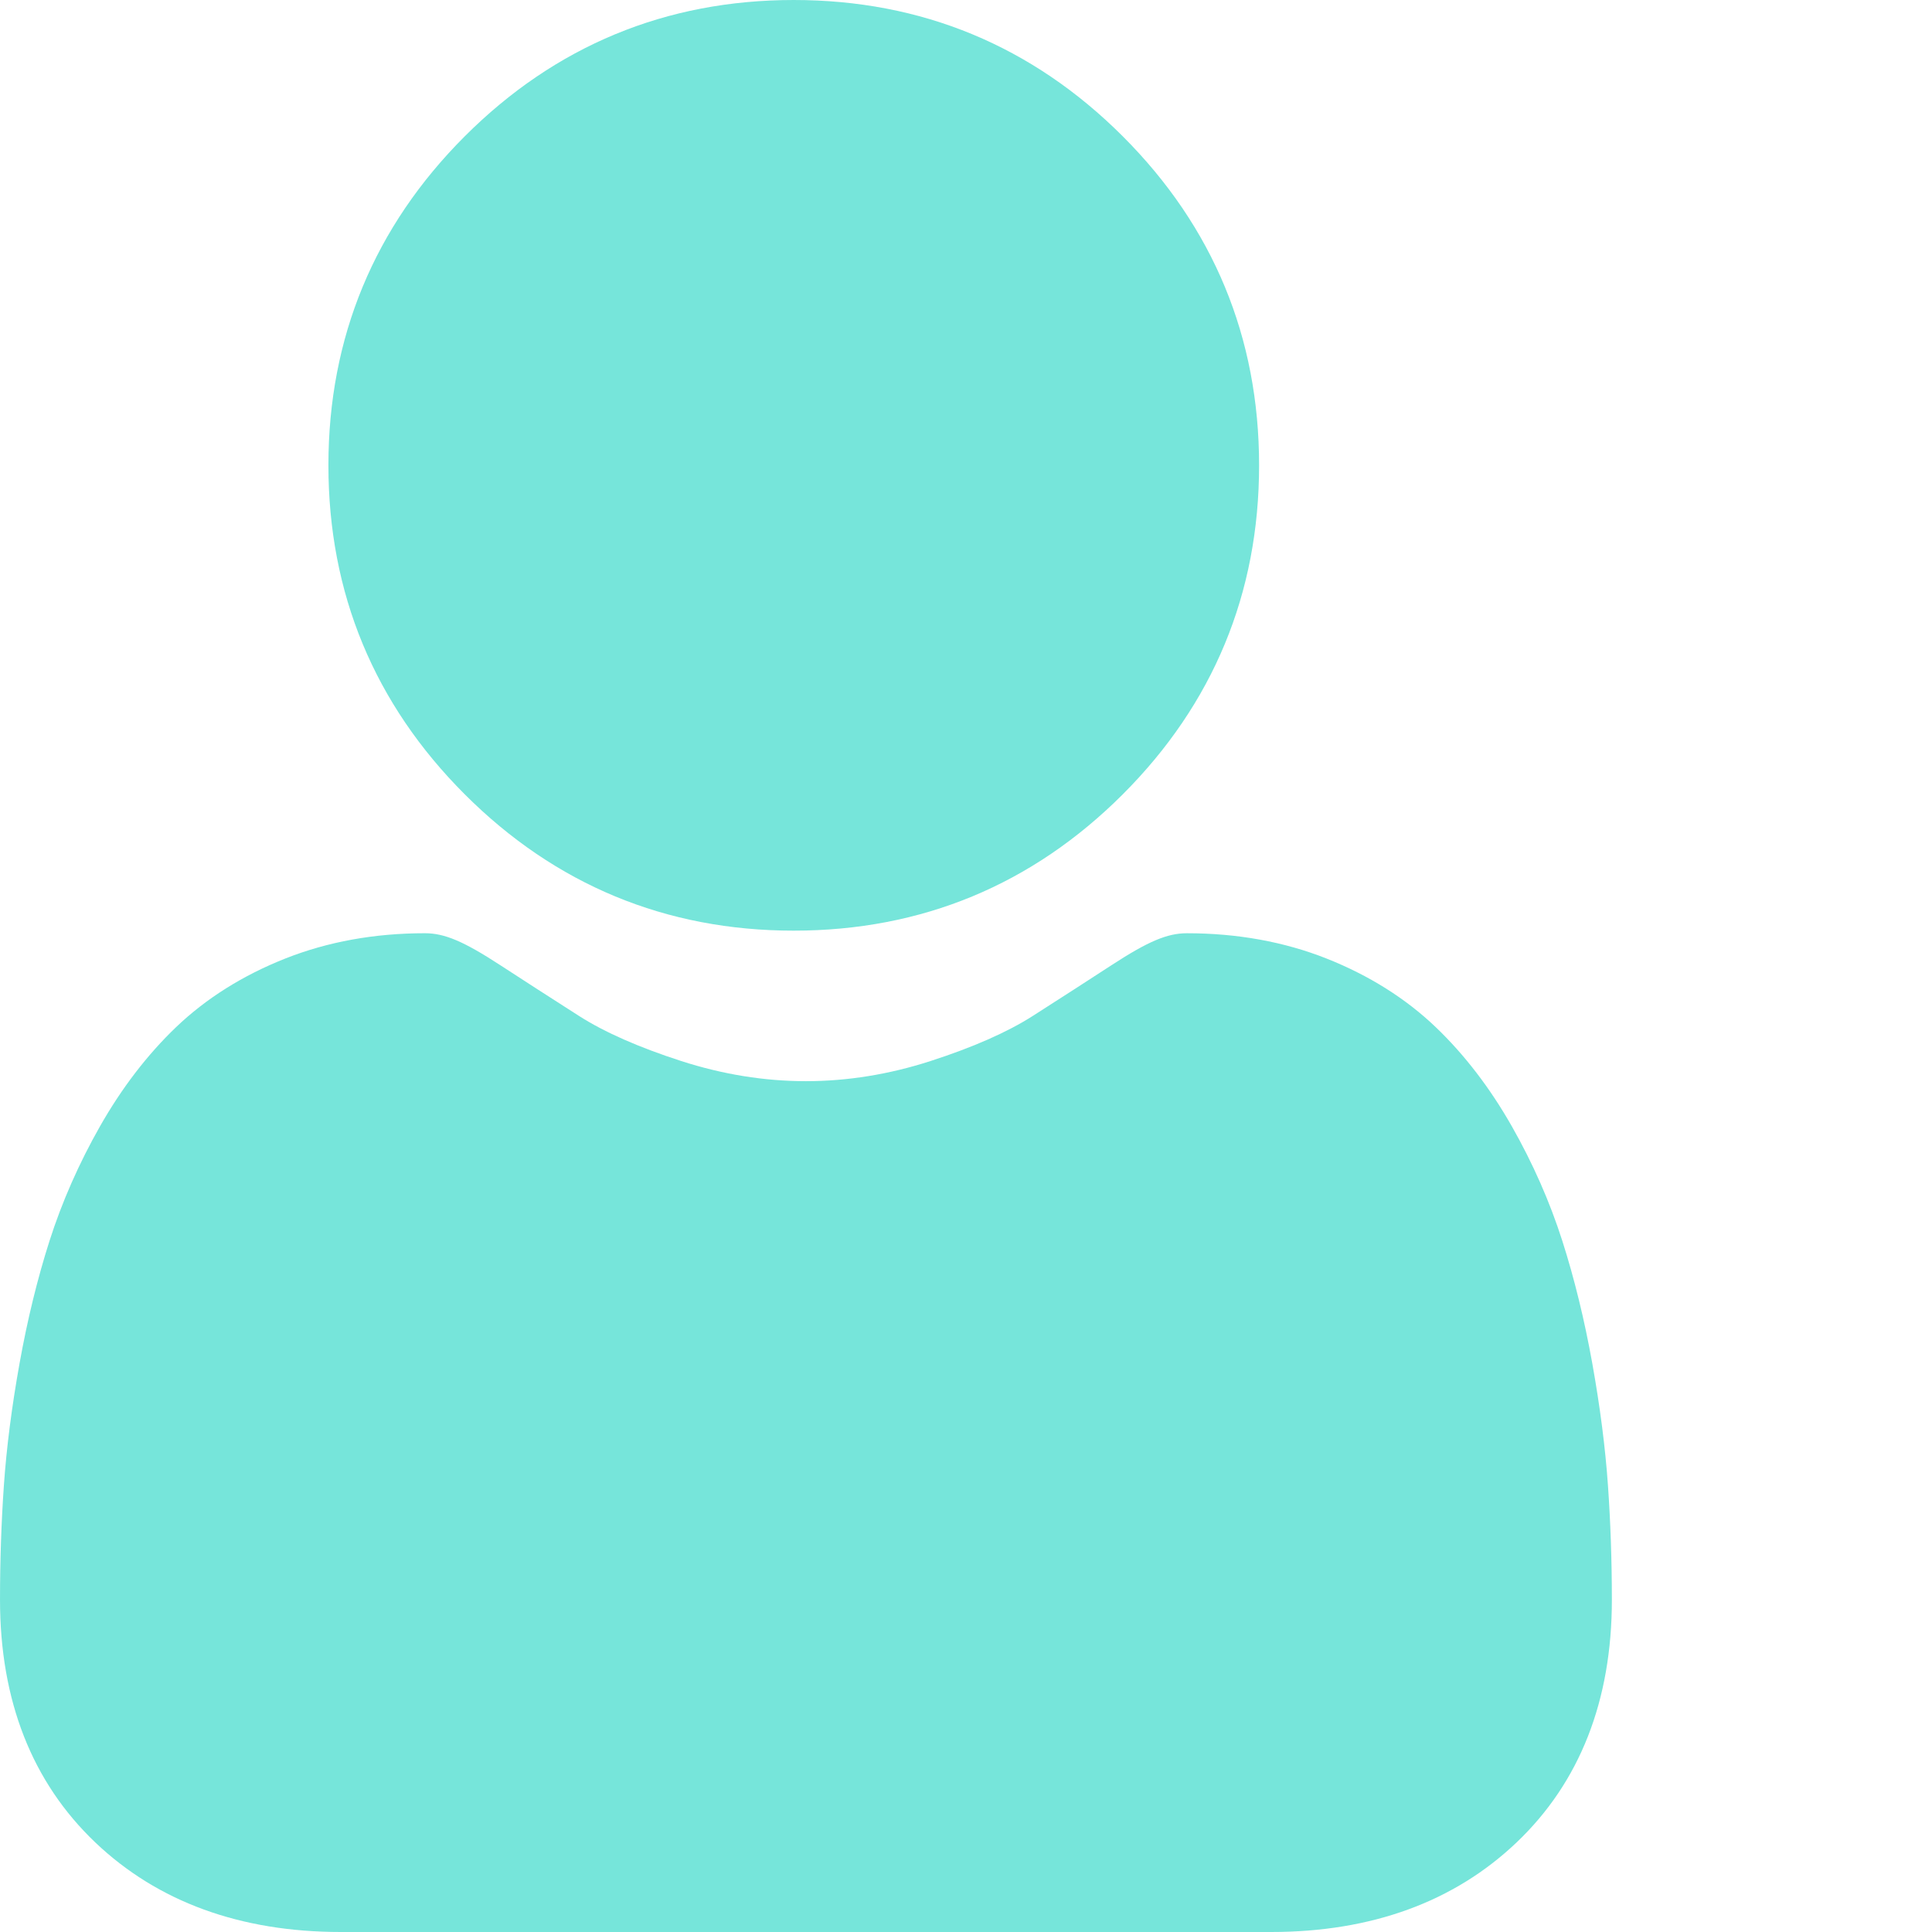
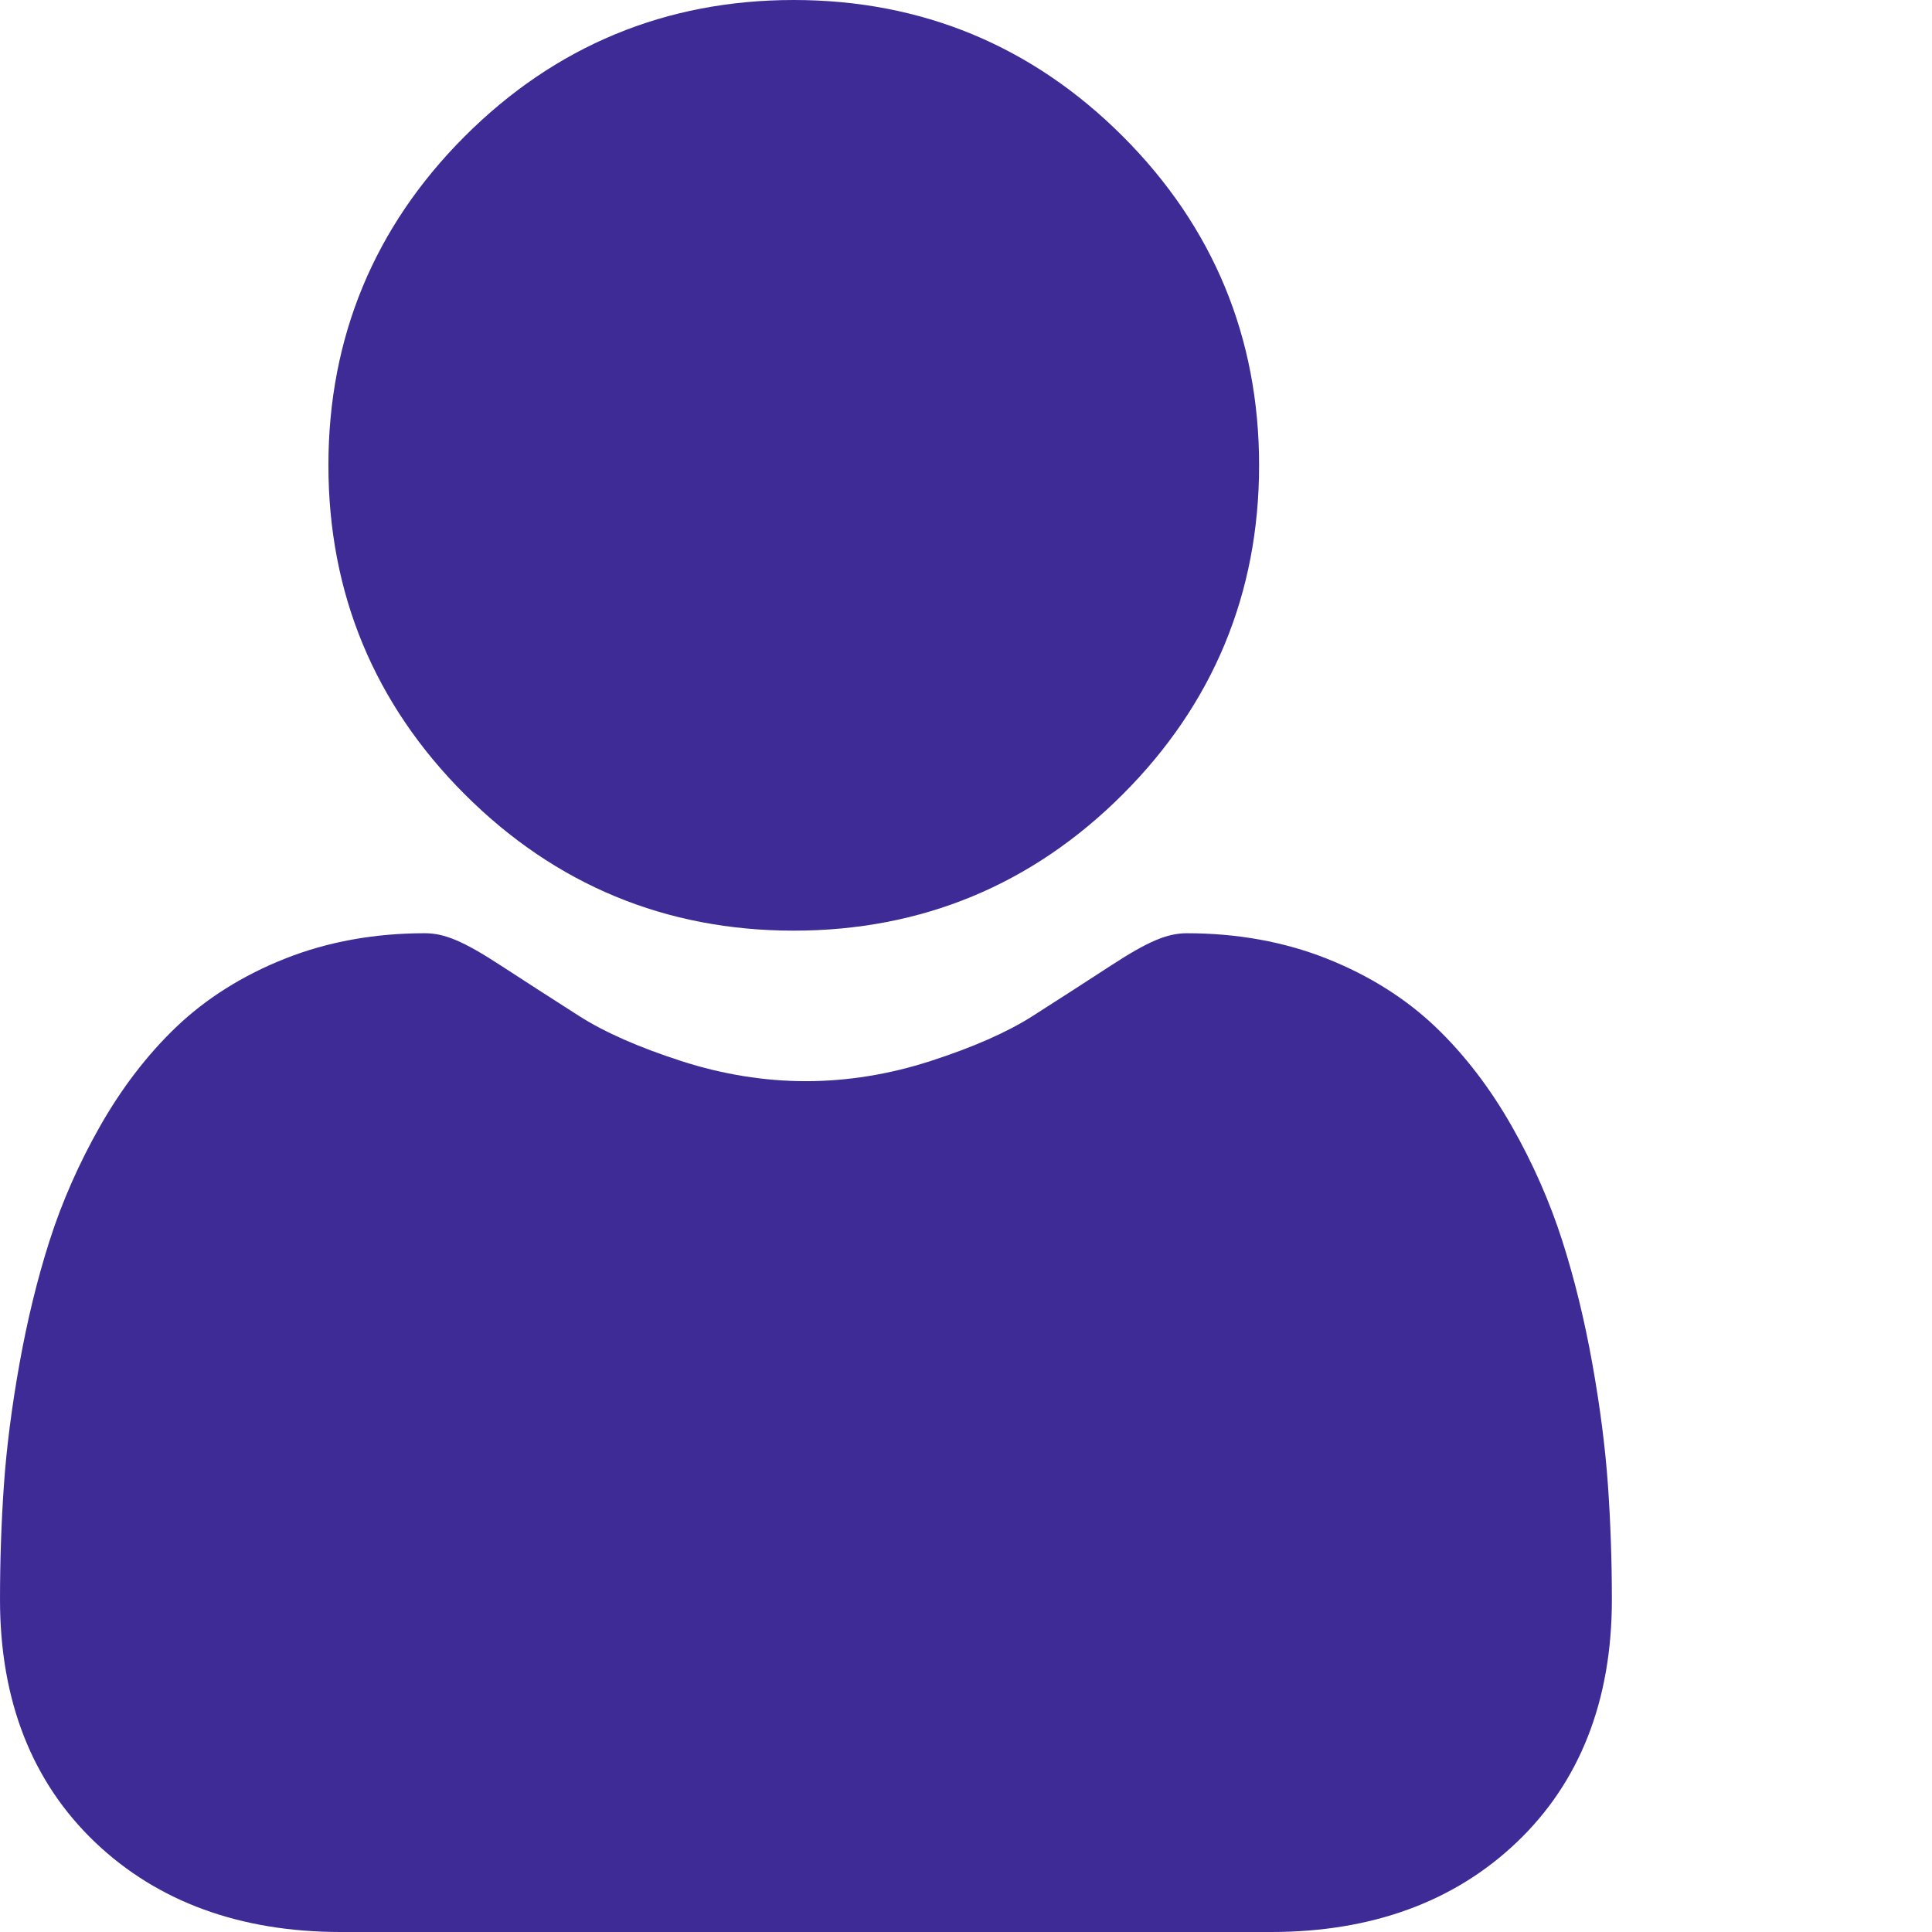
<svg xmlns="http://www.w3.org/2000/svg" version="1.1" width="512" height="512" x="0" y="0" viewBox="0 0 512 512.002" style="enable-background:new 0 0 512 512" xml:space="preserve" class="">
  <g>
-     <path d="m210.352 246.633c33.883 0 63.223-12.152 87.195-36.129 23.973-23.973 36.125-53.305 36.125-87.191 0-33.875-12.152-63.211-36.129-87.191-23.977-23.969-53.312-36.121-87.191-36.121-33.887 0-63.219 12.152-87.191 36.125s-36.129 53.309-36.129 87.188c0 33.887 12.156 63.223 36.133 87.195 23.977 23.969 53.312 36.125 87.188 36.125zm0 0" fill="#76e5da" data-original="#000000" style="" class="" />
-     <path d="m426.129 393.703c-.691-9.977-2.09-20.859-4.148-32.352-2.078-11.578-4.754-22.523-7.957-32.527-3.309-10.34-7.809-20.551-13.371-30.336-5.773-10.156-12.555-19-20.164-26.277-7.957-7.613-17.699-13.734-28.965-18.199-11.227-4.441-23.668-6.691-36.977-6.691-5.227 0-10.281 2.145-20.043 8.5-6.008 3.918-13.035 8.449-20.879 13.461-6.707 4.273-15.793 8.277-27.016 11.902-10.949 3.543-22.066 5.34-33.039 5.34-10.973 0-22.086-1.797-33.047-5.34-11.211-3.621-20.297-7.625-26.996-11.898-7.77-4.965-14.801-9.496-20.898-13.469-9.75-6.355-14.809-8.5-20.035-8.5-13.312 0-25.75 2.254-36.973 6.699-11.258 4.457-21.004 10.578-28.969 18.199-7.605 7.281-14.391 16.121-20.156 26.273-5.559 9.785-10.059 19.992-13.371 30.34-3.199 10.004-5.875 20.945-7.953 32.523-2.059 11.477-3.457 22.363-4.148 32.363-.68 9.797-1.023 19.965-1.023 30.234 0 26.727 8.496 48.363 25.25 64.32 16.547 15.746 38.441 23.734 65.066 23.734h246.531c26.625 0 48.512-7.984 65.062-23.734 16.758-15.945 25.254-37.586 25.254-64.324-.004-10.316-.352-20.492-1.035-30.242zm0 0" fill="#76e5da" data-original="#000000" style="" class="" />
+     <path d="m210.352 246.633c33.883 0 63.223-12.152 87.195-36.129 23.973-23.973 36.125-53.305 36.125-87.191 0-33.875-12.152-63.211-36.129-87.191-23.977-23.969-53.312-36.121-87.191-36.121-33.887 0-63.219 12.152-87.191 36.125s-36.129 53.309-36.129 87.188c0 33.887 12.156 63.223 36.133 87.195 23.977 23.969 53.312 36.125 87.188 36.125zm0 0" fill="#3f2b96" data-original="#000000" style="" class="" />
+     <path d="m426.129 393.703c-.691-9.977-2.09-20.859-4.148-32.352-2.078-11.578-4.754-22.523-7.957-32.527-3.309-10.34-7.809-20.551-13.371-30.336-5.773-10.156-12.555-19-20.164-26.277-7.957-7.613-17.699-13.734-28.965-18.199-11.227-4.441-23.668-6.691-36.977-6.691-5.227 0-10.281 2.145-20.043 8.5-6.008 3.918-13.035 8.449-20.879 13.461-6.707 4.273-15.793 8.277-27.016 11.902-10.949 3.543-22.066 5.34-33.039 5.34-10.973 0-22.086-1.797-33.047-5.34-11.211-3.621-20.297-7.625-26.996-11.898-7.77-4.965-14.801-9.496-20.898-13.469-9.75-6.355-14.809-8.5-20.035-8.5-13.312 0-25.75 2.254-36.973 6.699-11.258 4.457-21.004 10.578-28.969 18.199-7.605 7.281-14.391 16.121-20.156 26.273-5.559 9.785-10.059 19.992-13.371 30.34-3.199 10.004-5.875 20.945-7.953 32.523-2.059 11.477-3.457 22.363-4.148 32.363-.68 9.797-1.023 19.965-1.023 30.234 0 26.727 8.496 48.363 25.25 64.32 16.547 15.746 38.441 23.734 65.066 23.734h246.531c26.625 0 48.512-7.984 65.062-23.734 16.758-15.945 25.254-37.586 25.254-64.324-.004-10.316-.352-20.492-1.035-30.242zm0 0" fill="#3f2b96" data-original="#000000" style="" class="" />
  </g>
</svg>
